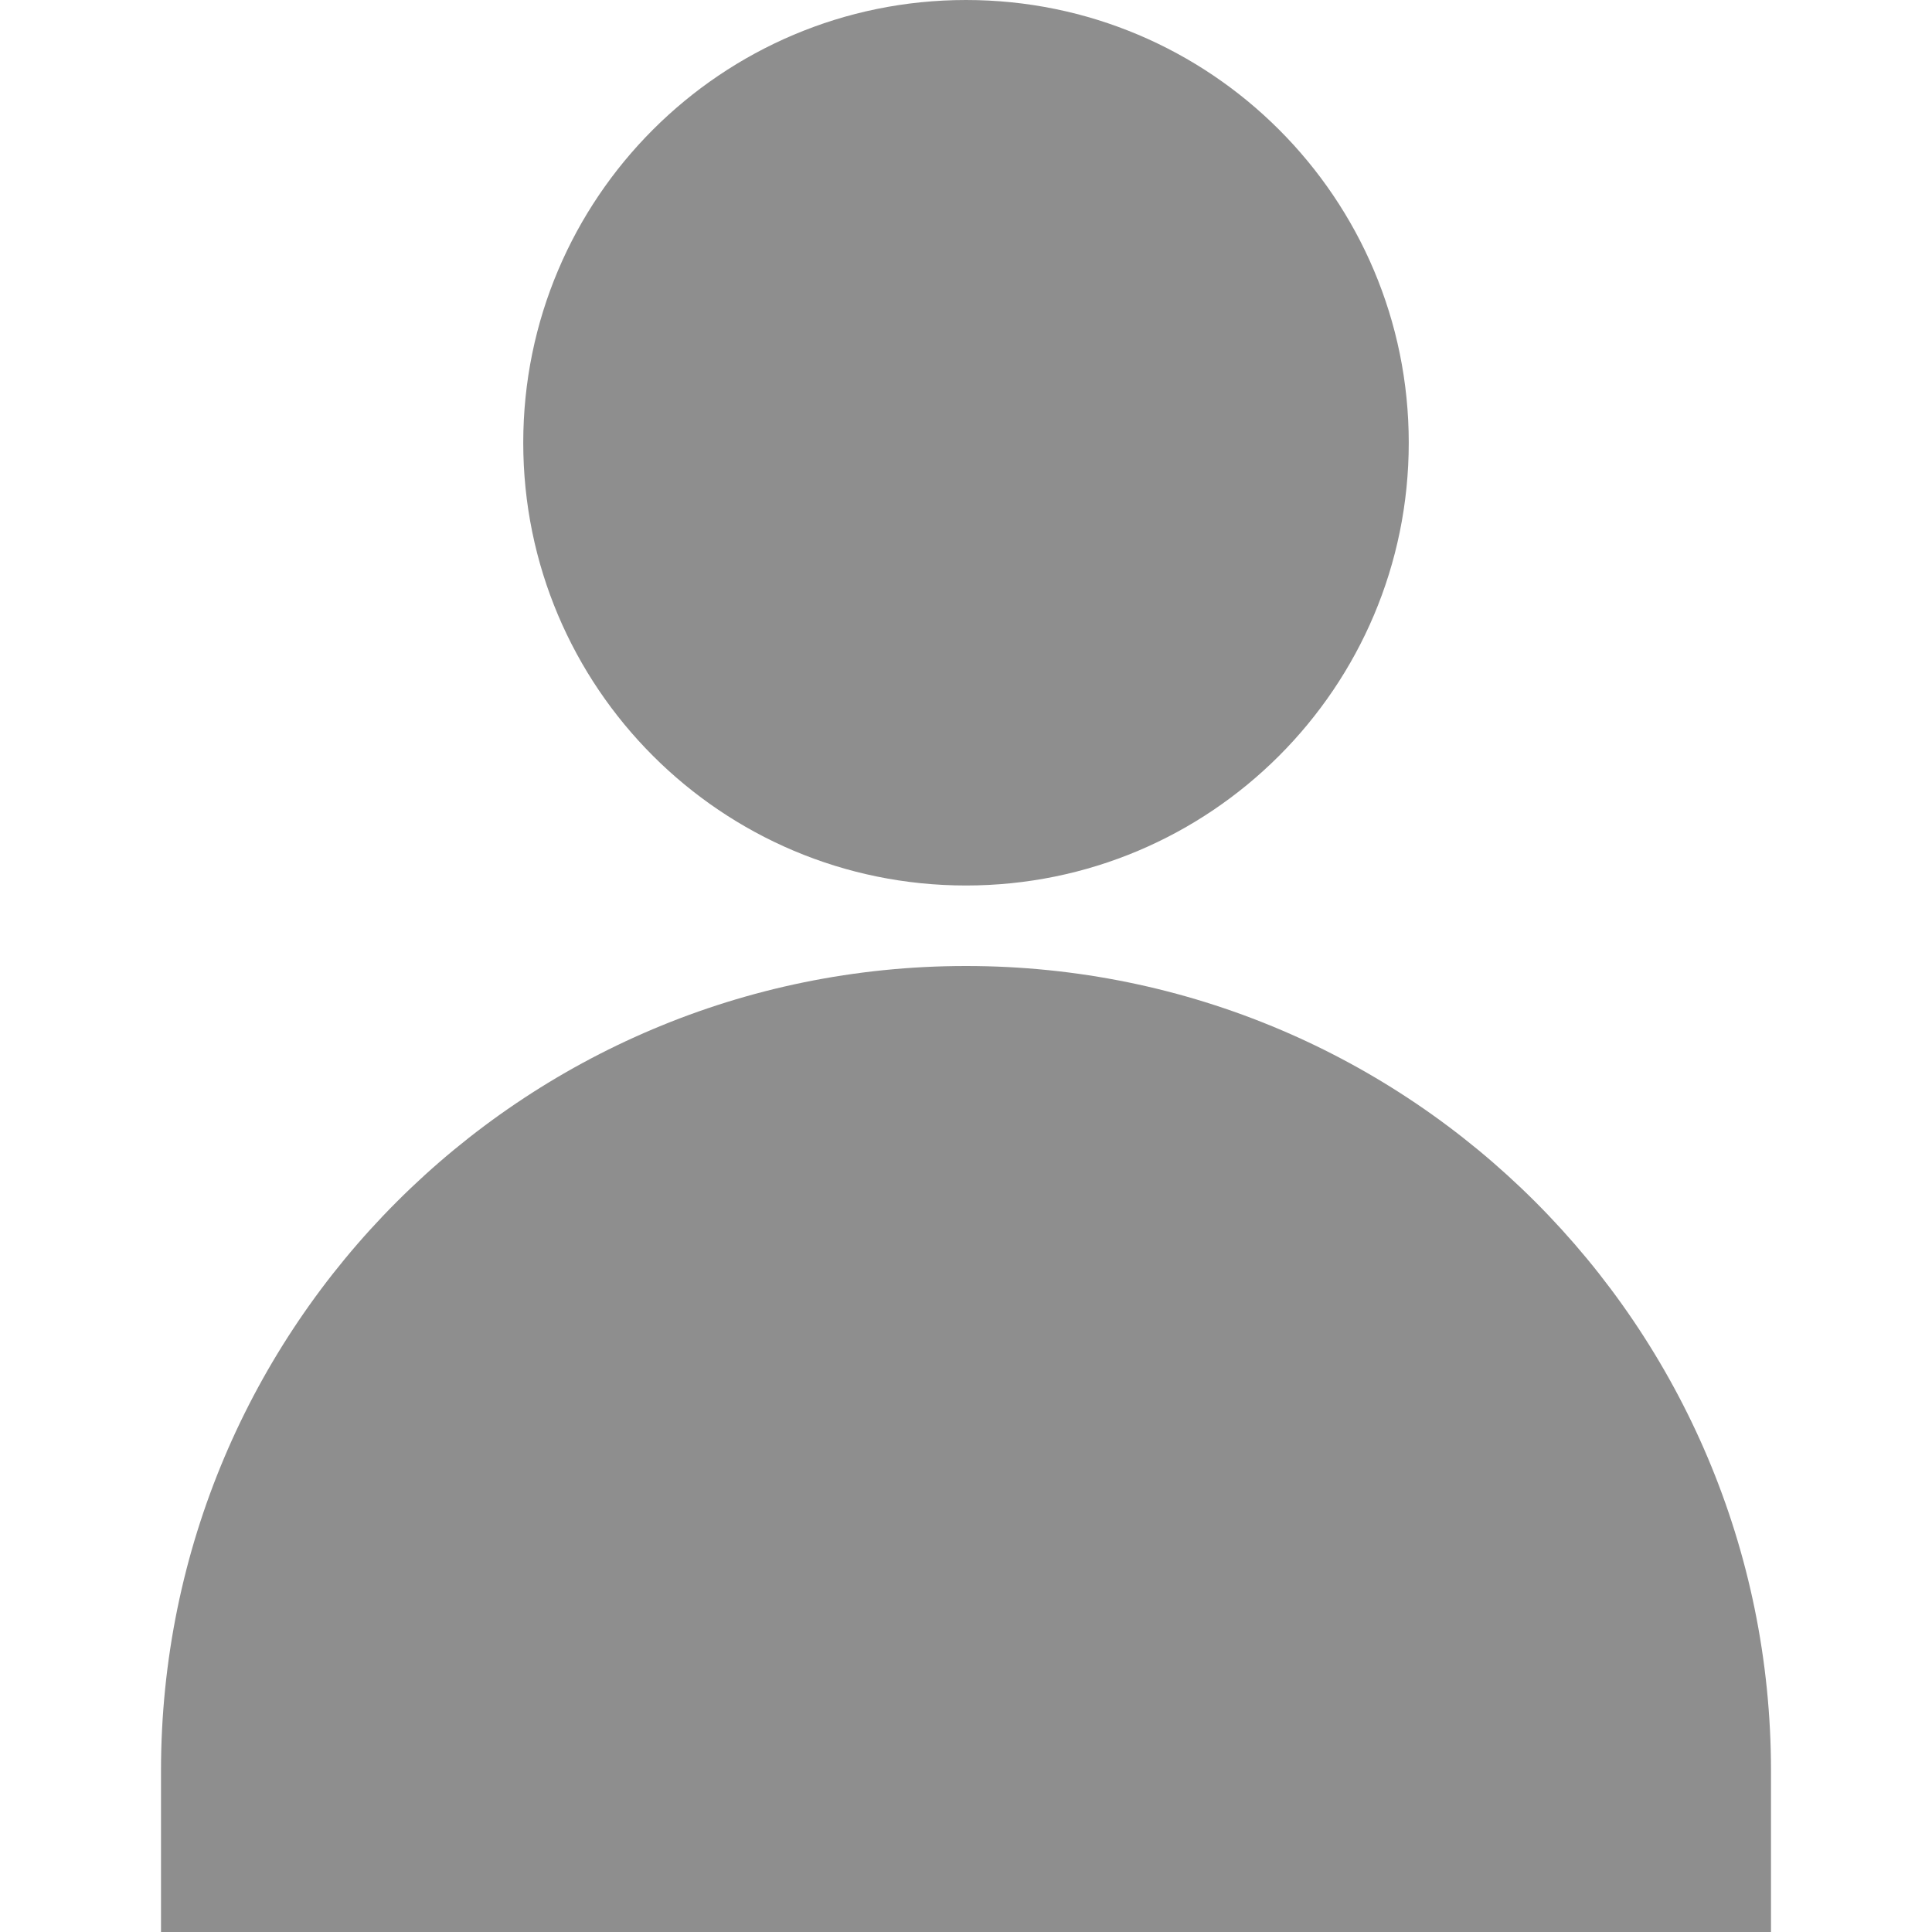
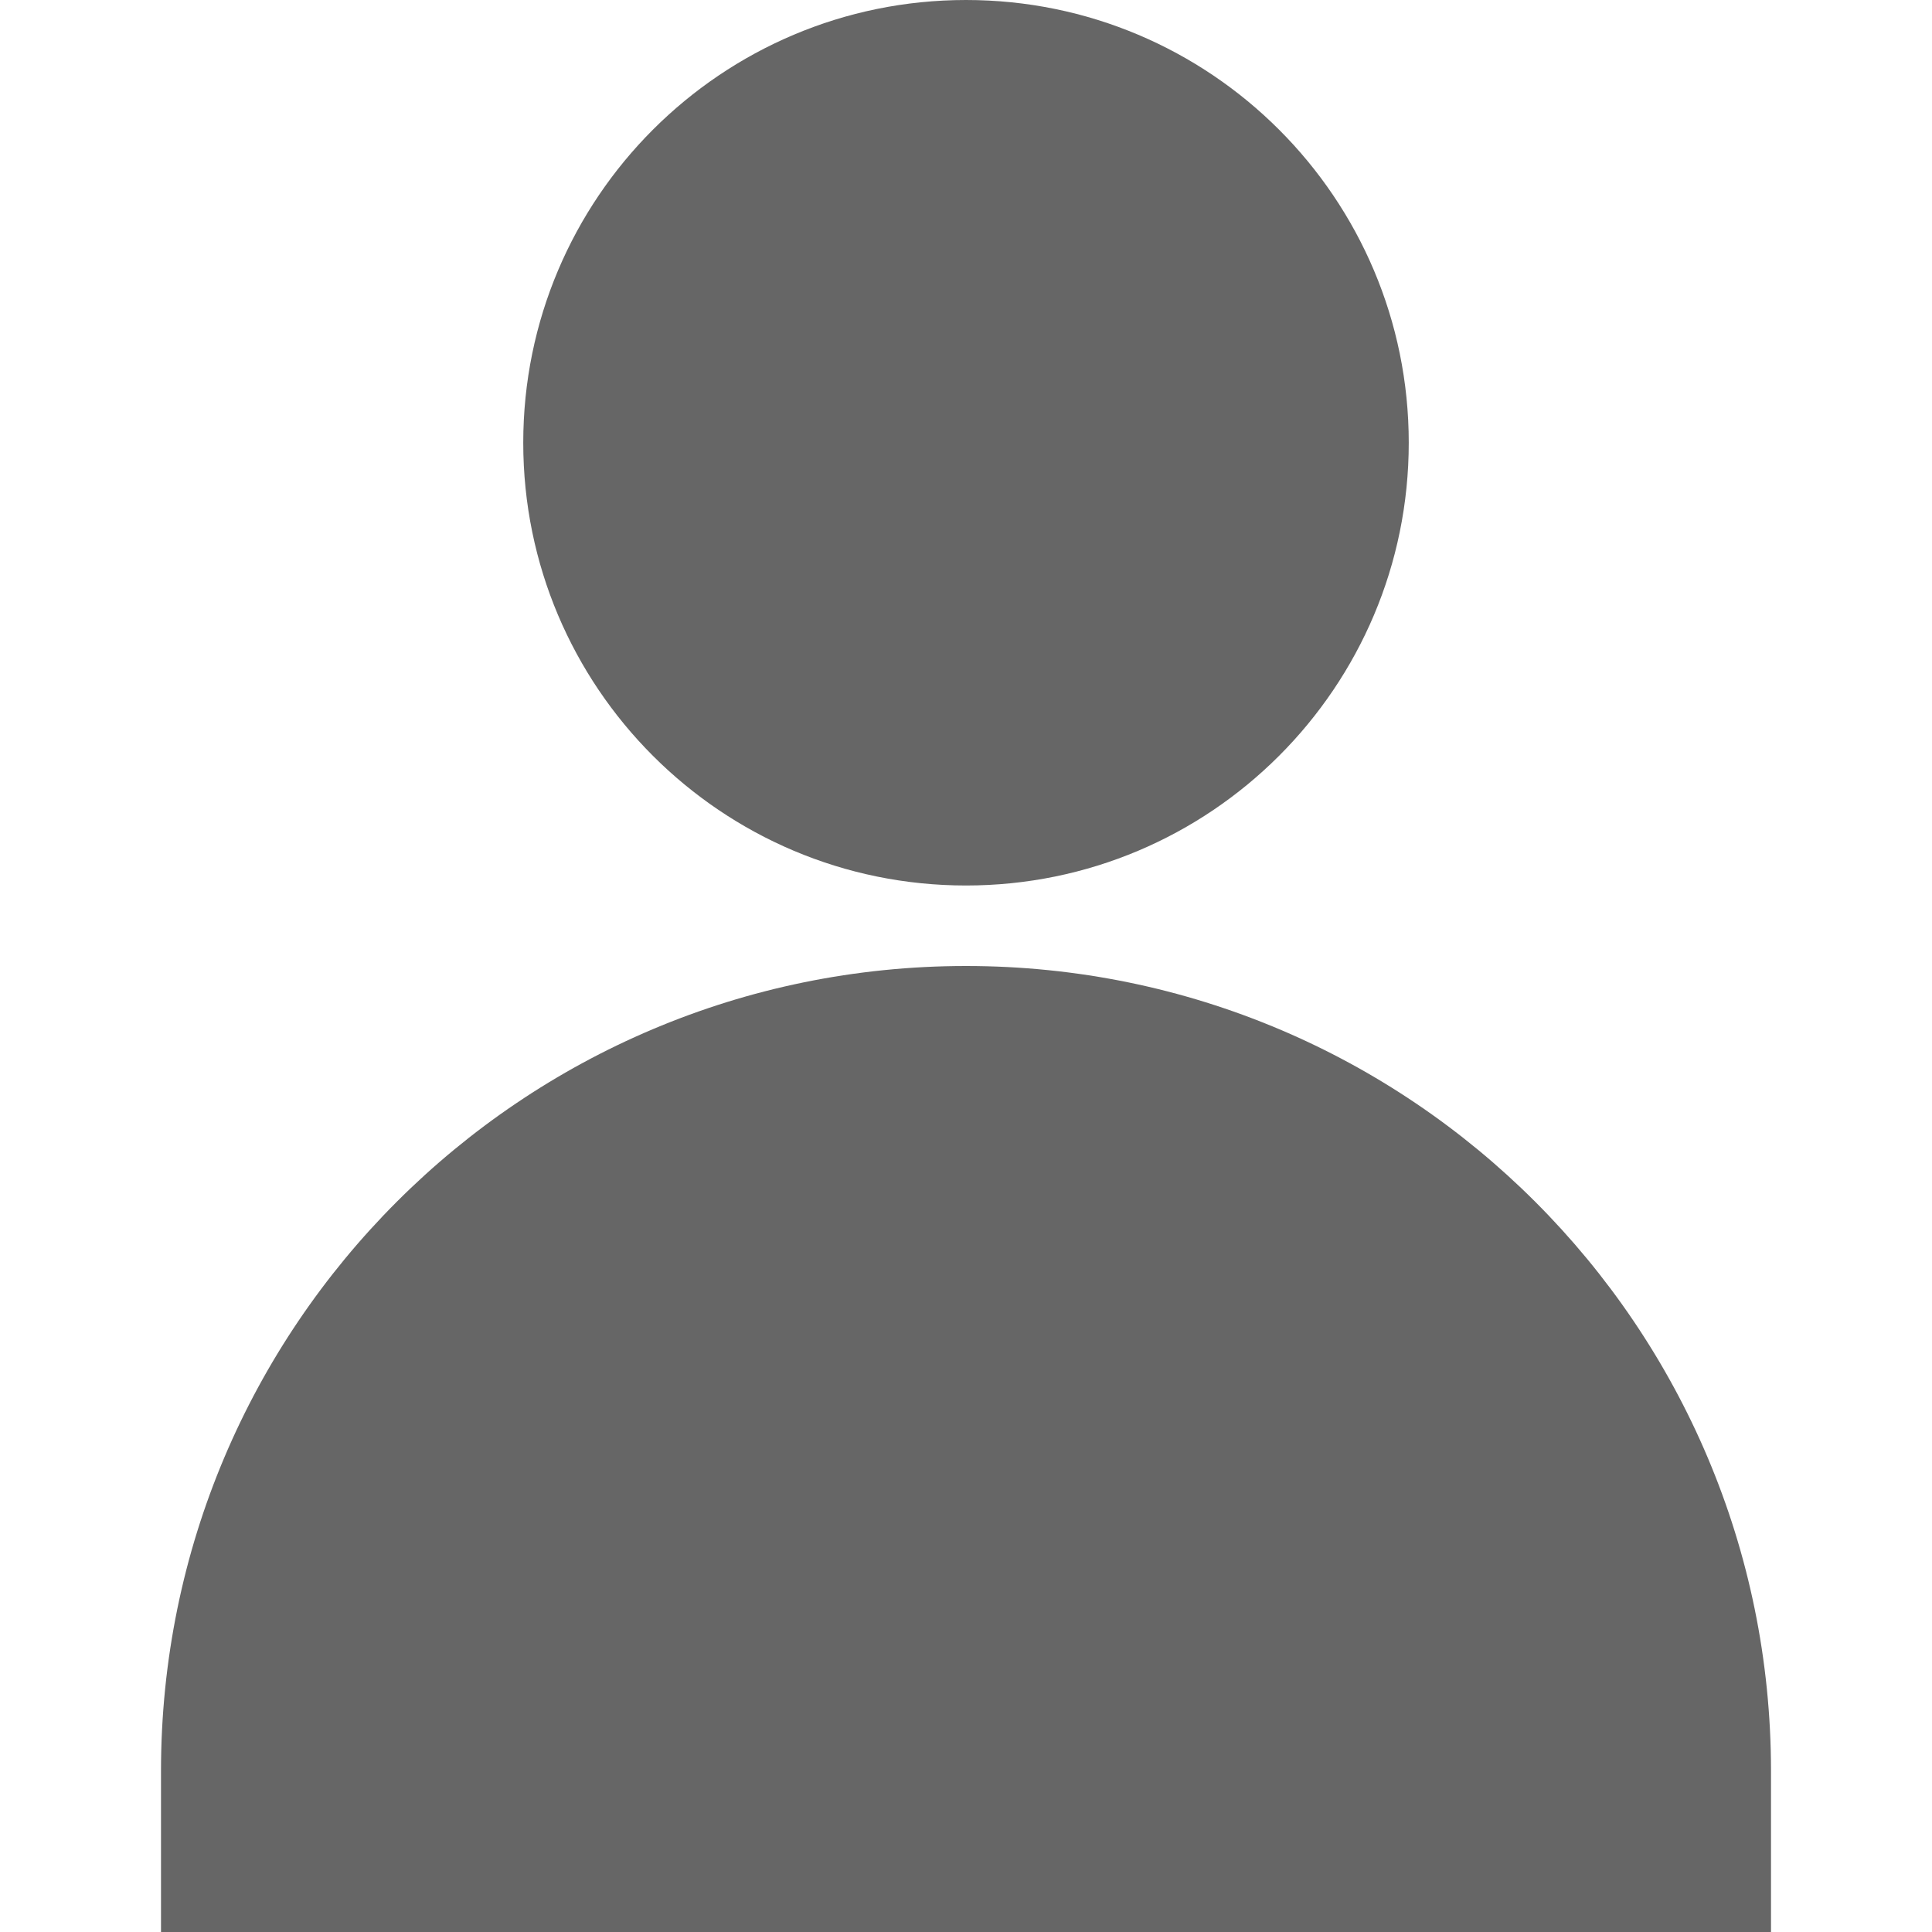
<svg xmlns="http://www.w3.org/2000/svg" width="24" height="24">
-   <path fill="#8e8e8e" d="M12 12c5.523 0 10 4.477 10 10v2H2v-2c0-5.523 4.477-10 10-10zm0-1a5.5 5.5 0 1 1 0-11 5.5 5.5 0 1 1 0 11z" />
+   <path fill="#666" d="M12 12c5.523 0 10 4.477 10 10v2H2v-2c0-5.523 4.477-10 10-10zm0-1a5.5 5.5 0 1 1 0-11 5.5 5.5 0 1 1 0 11z" />
</svg>
